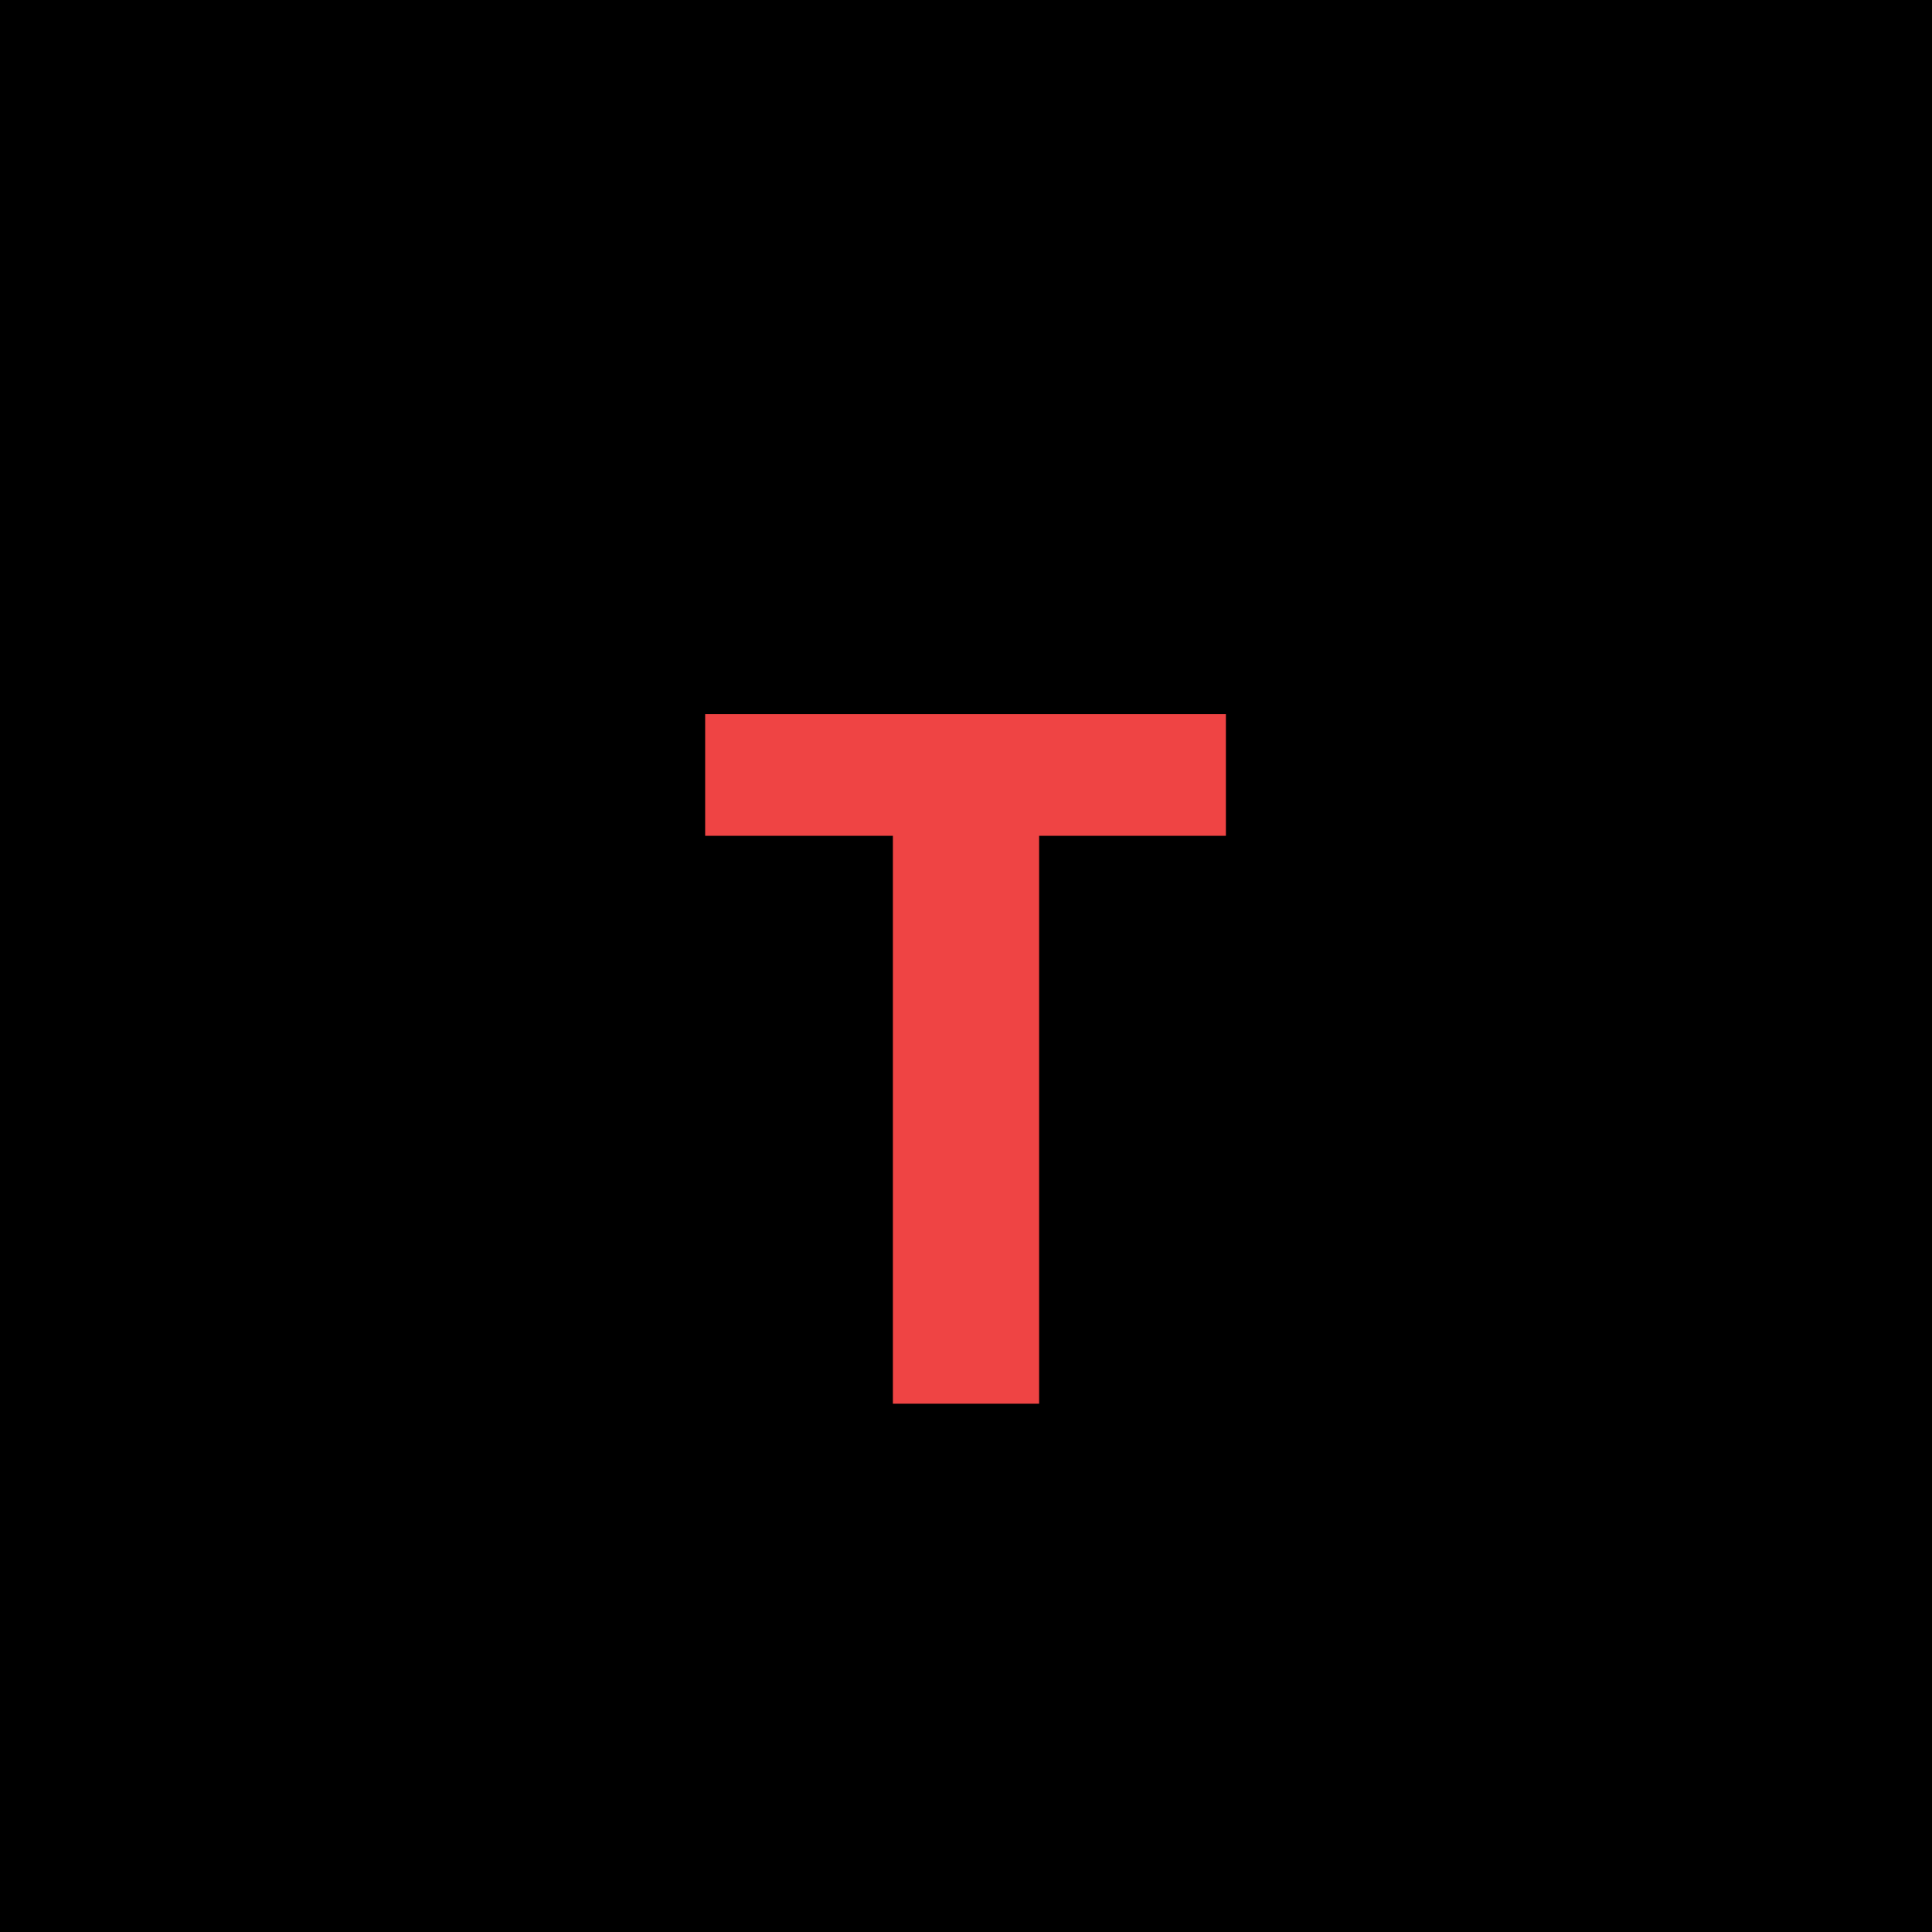
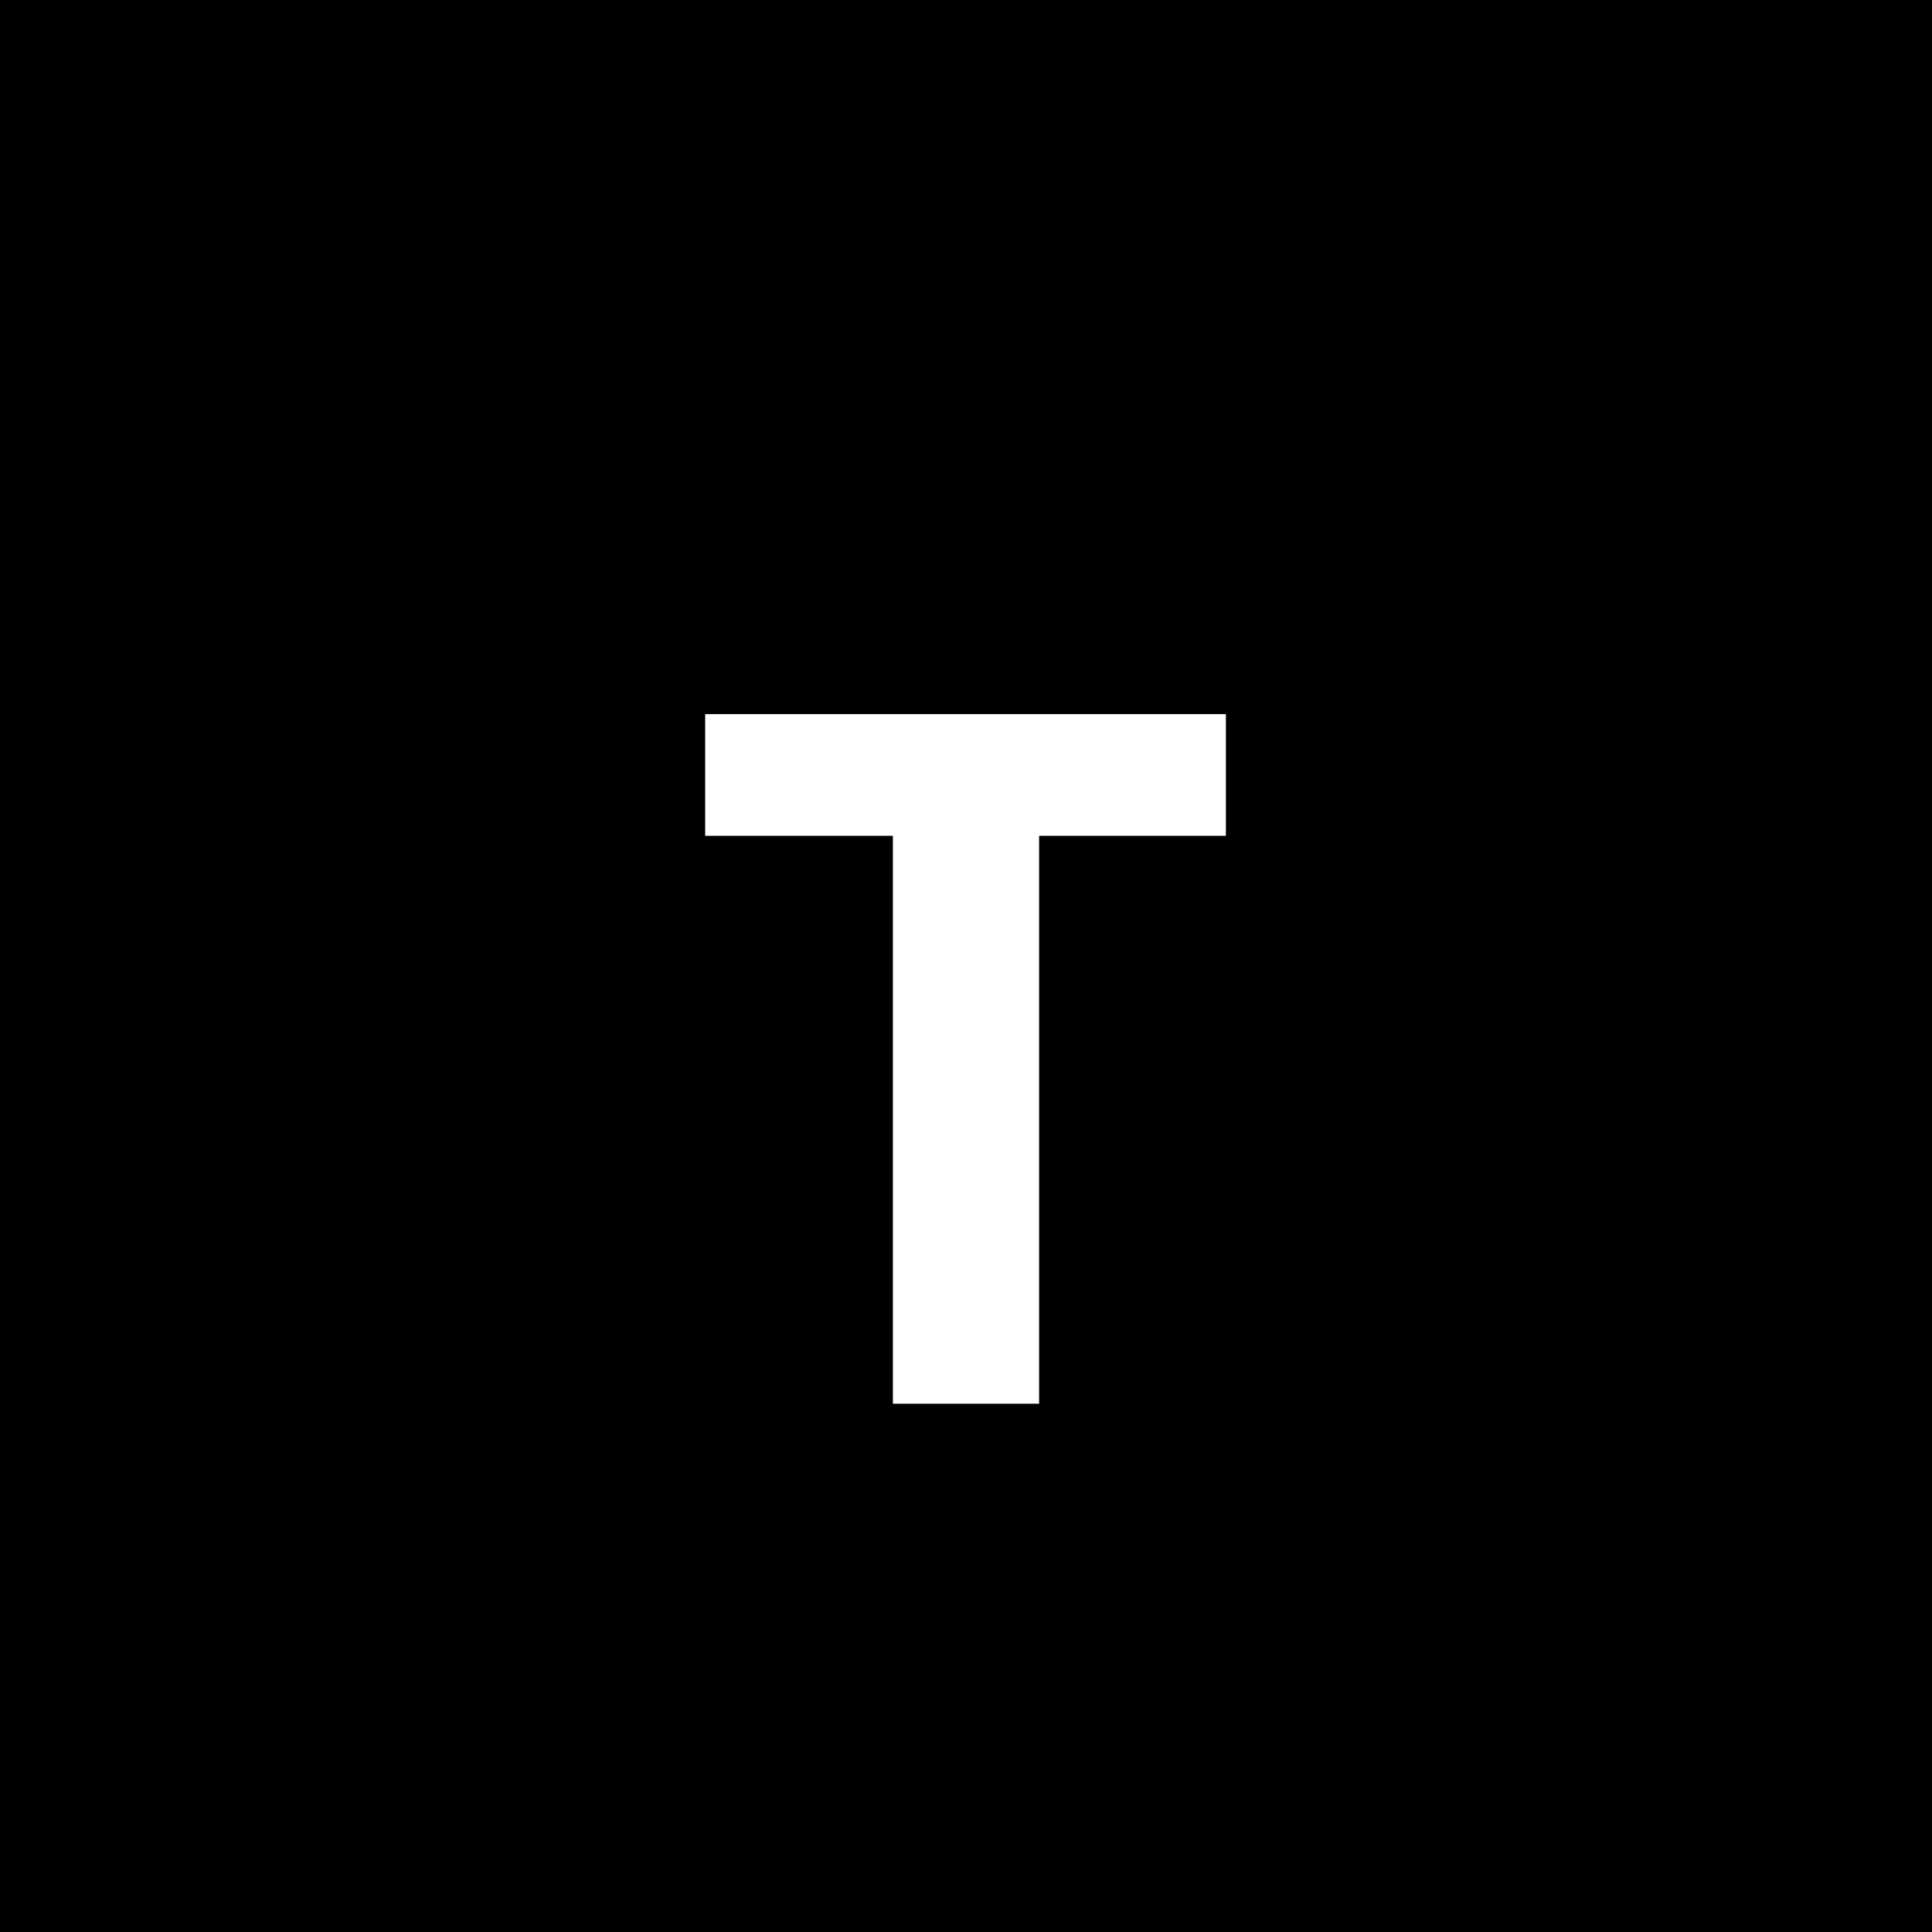
<svg xmlns="http://www.w3.org/2000/svg" width="32" height="32" viewBox="0 0 32 32">
  <rect width="32" height="32" fill="#000000" />
-   <text x="50%" y="55%" dominant-baseline="middle" text-anchor="middle" font-family="sans-serif" font-weight="900" font-size="16" fill="#ef4444">T</text>
+   <text x="50%" y="55%" dominant-baseline="middle" text-anchor="middle" font-family="sans-serif" font-weight="900" font-size="16" fill="#ffffff">T</text>
</svg>
